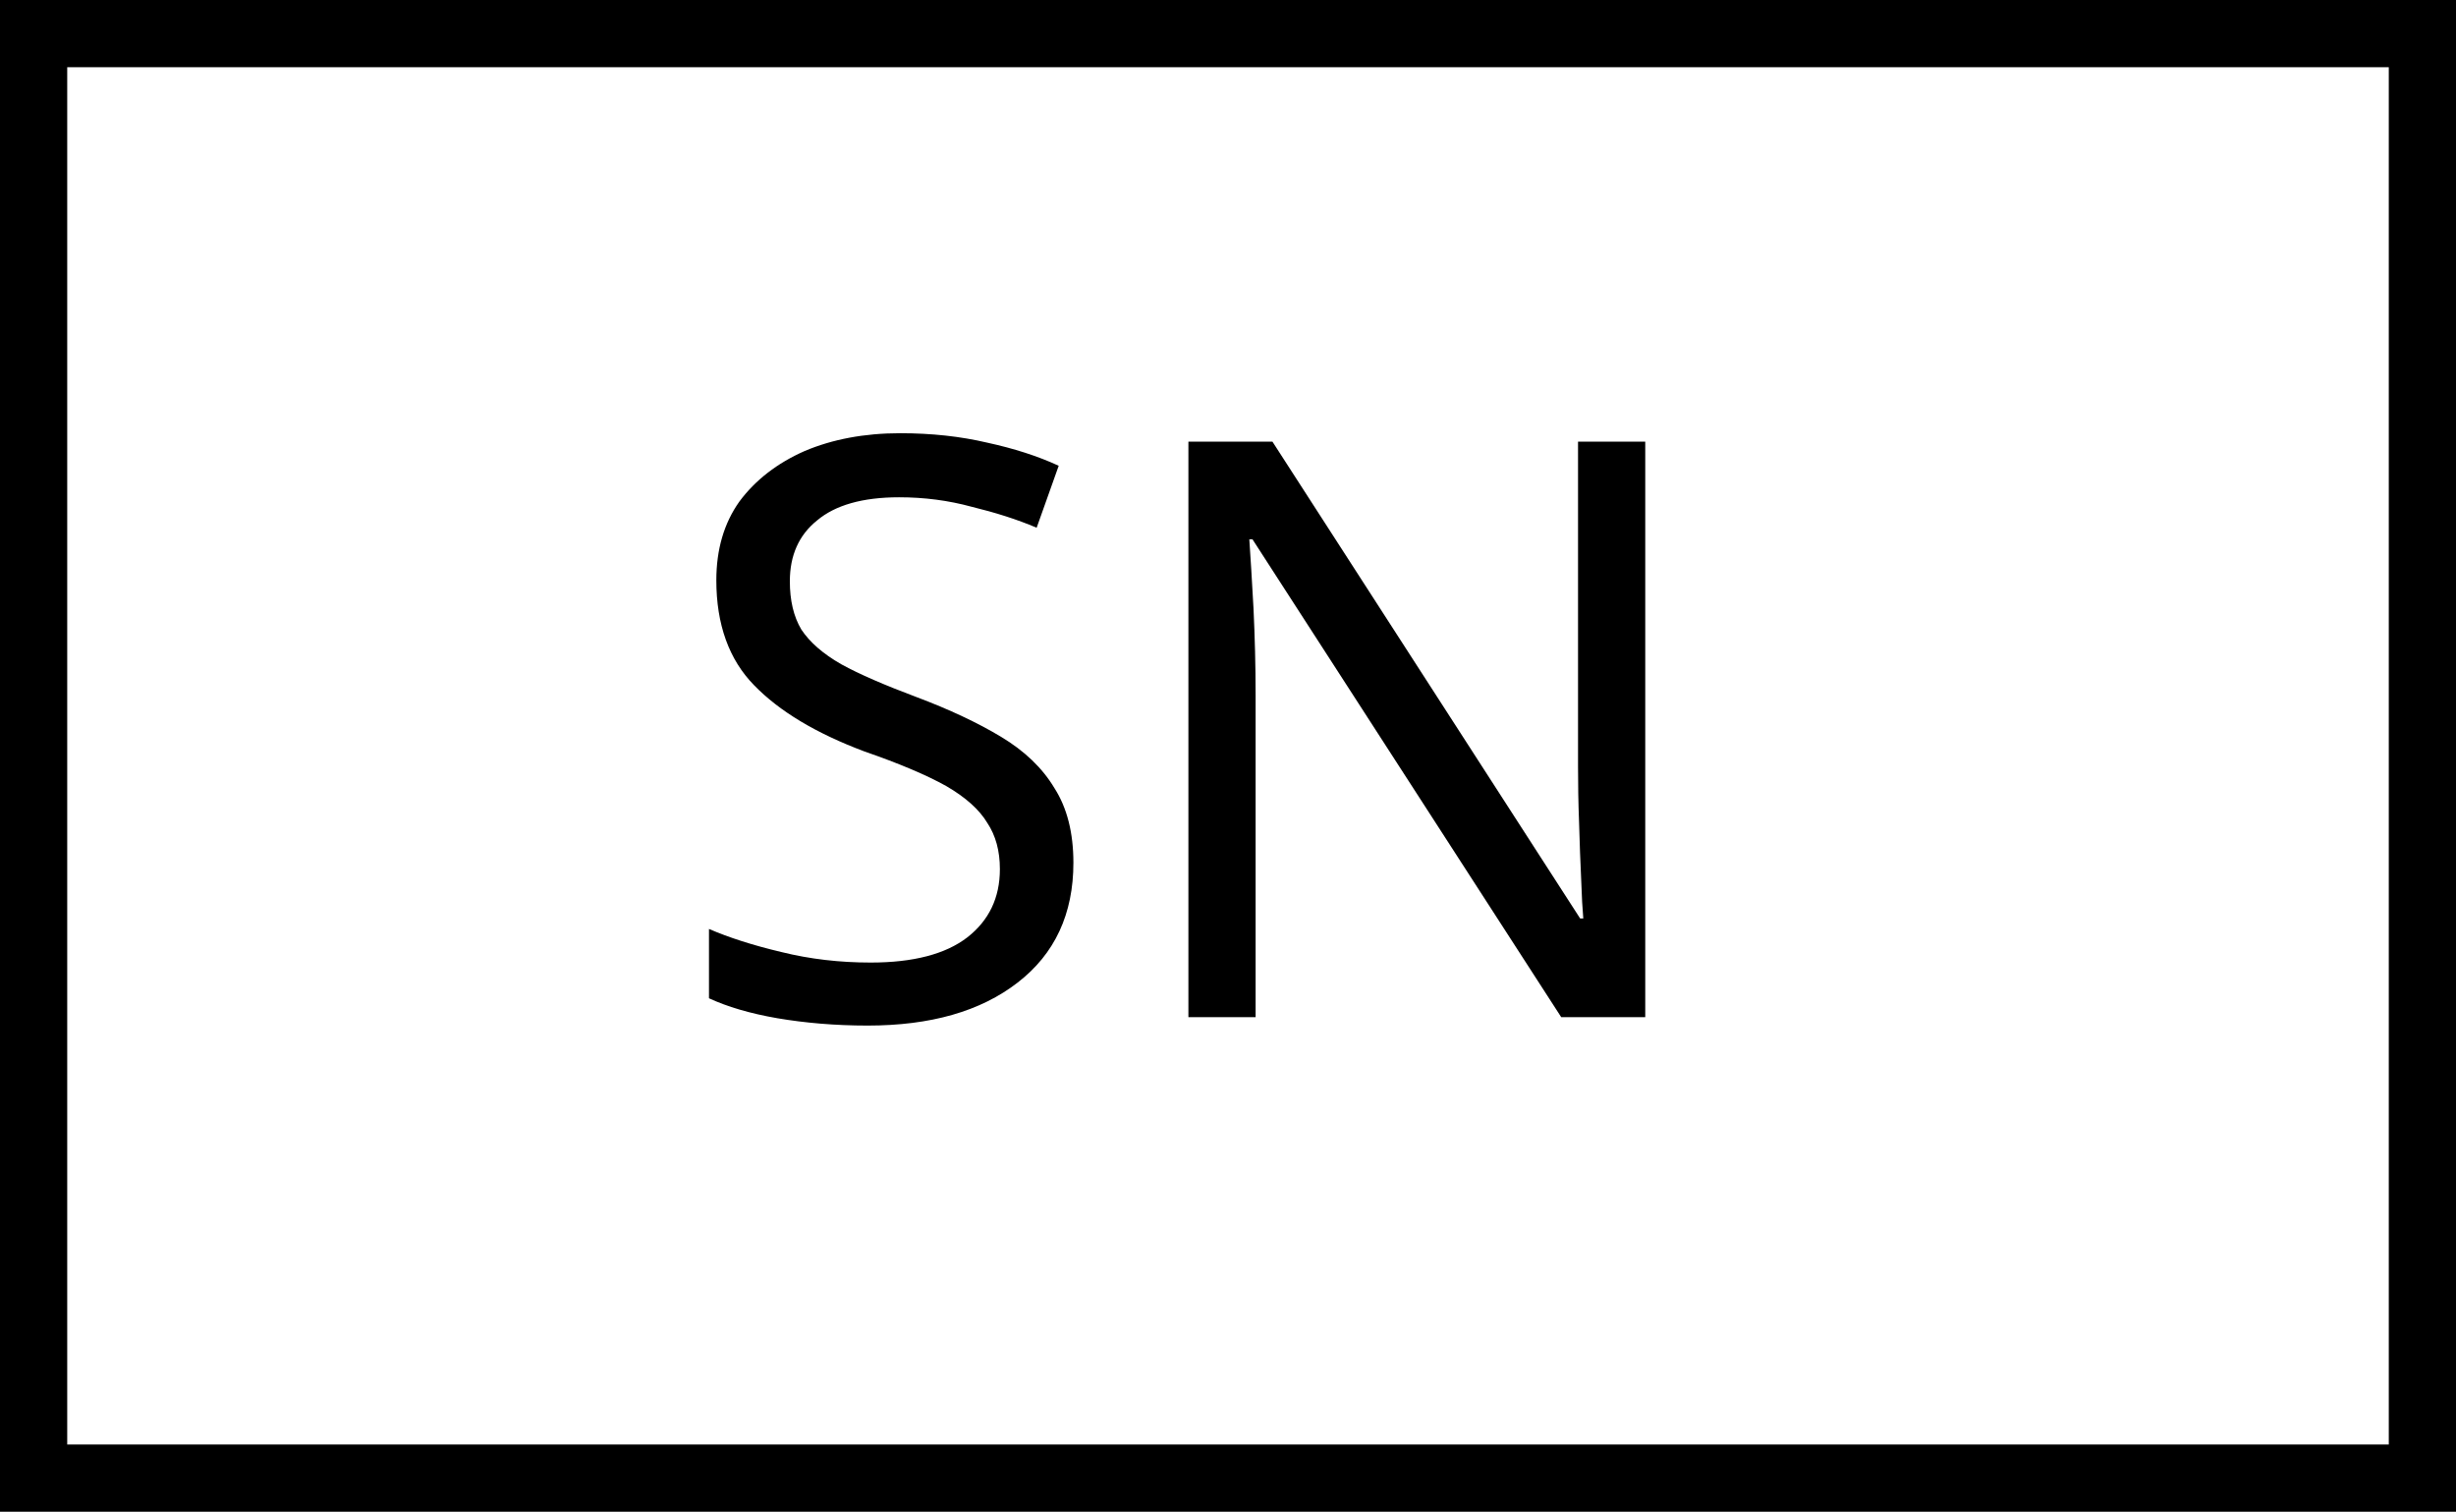
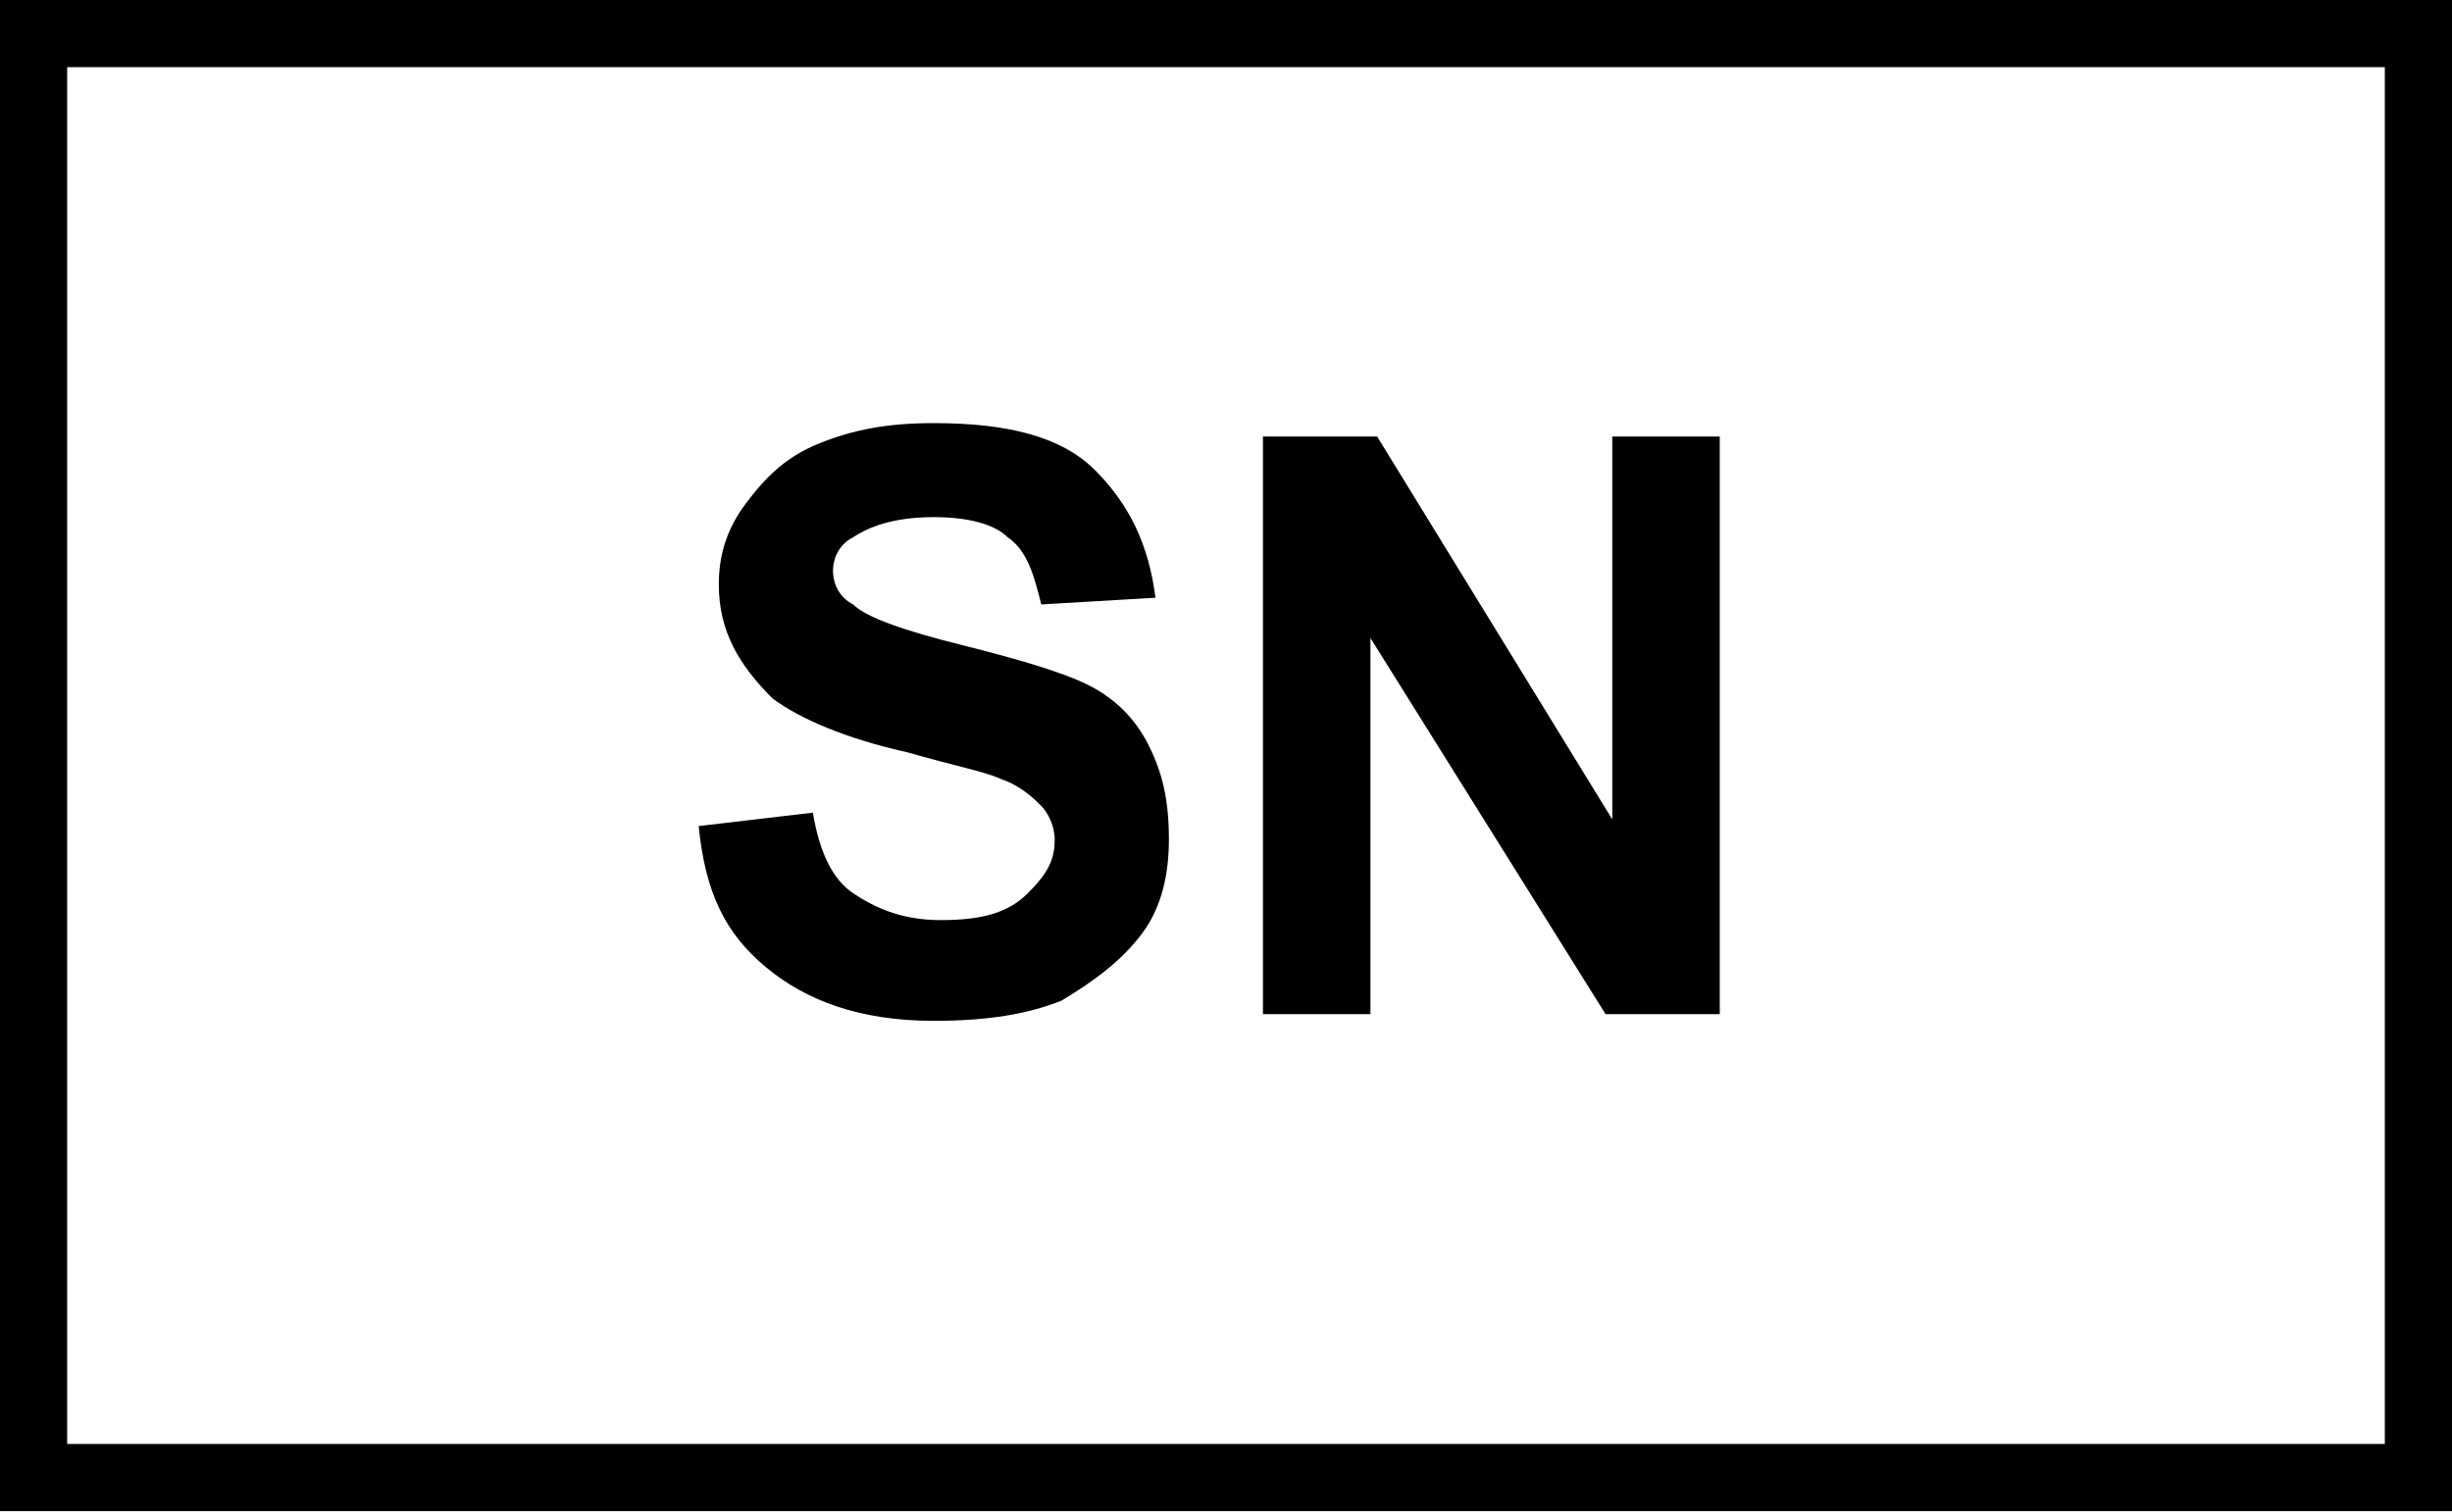
- <svg xmlns="http://www.w3.org/2000/svg" version="1.1" id="Layer_1" x="0px" y="0px" viewBox="0 0 36.54 22.49" style="enable-background:new 0 0 36.54 22.49;" xml:space="preserve">
-   <style type="text/css">
- 	.st0{font-family:'Arial-BoldMT';}
- 	.st1{font-size:12px;}
- 	.st2{fill:none;stroke:#000000;stroke-miterlimit:10;}
- </style>
-   <text transform="matrix(1 0 0 1 9.9387 15.1324)" class="st0 st1">SN</text>
-   <rect x="0.5" y="0.5" class="st2" width="35.54" height="21.49" />
+ <svg xmlns="http://www.w3.org/2000/svg" version="1.1" id="Layer_1" x="0px" y="0px" viewBox="0 0 36.5 22.5" style="enable-background:new 0 0 36.5 22.5;" xml:space="preserve">
+   <g>
+     <path d="M10.4,12.3l1.7-0.2c0.1,0.6,0.3,1,0.6,1.2s0.7,0.4,1.3,0.4c0.6,0,1-0.1,1.3-0.4s0.4-0.5,0.4-0.8c0-0.2-0.1-0.4-0.2-0.5   s-0.3-0.3-0.6-0.4c-0.2-0.1-0.7-0.2-1.4-0.4c-0.9-0.2-1.6-0.5-2-0.8c-0.5-0.5-0.8-1-0.8-1.7c0-0.4,0.1-0.8,0.4-1.2s0.6-0.7,1.1-0.9   s1-0.3,1.7-0.3c1.1,0,1.9,0.2,2.4,0.7c0.5,0.5,0.8,1.1,0.9,1.9l-1.7,0.1c-0.1-0.4-0.2-0.8-0.5-1c-0.2-0.2-0.6-0.3-1.1-0.3   c-0.5,0-0.9,0.1-1.2,0.3c-0.2,0.1-0.3,0.3-0.3,0.5c0,0.2,0.1,0.4,0.3,0.5c0.2,0.2,0.8,0.4,1.6,0.6s1.5,0.4,1.9,0.6   c0.4,0.2,0.7,0.5,0.9,0.9s0.3,0.8,0.3,1.4c0,0.5-0.1,1-0.4,1.4s-0.7,0.7-1.2,1c-0.5,0.2-1.1,0.3-1.9,0.3c-1.1,0-1.9-0.3-2.5-0.8   S10.5,13.3,10.4,12.3z" />
+     <path d="M18.8,15.1V6.5h1.7l3.5,5.7V6.5h1.6v8.6h-1.7l-3.5-5.6v5.6H18.8z" />
+   </g>
+   <rect x="0.5" y="0.5" style="fill:none;stroke:#000000;stroke-miterlimit:10;" width="35.5" height="21.5" />
</svg>
